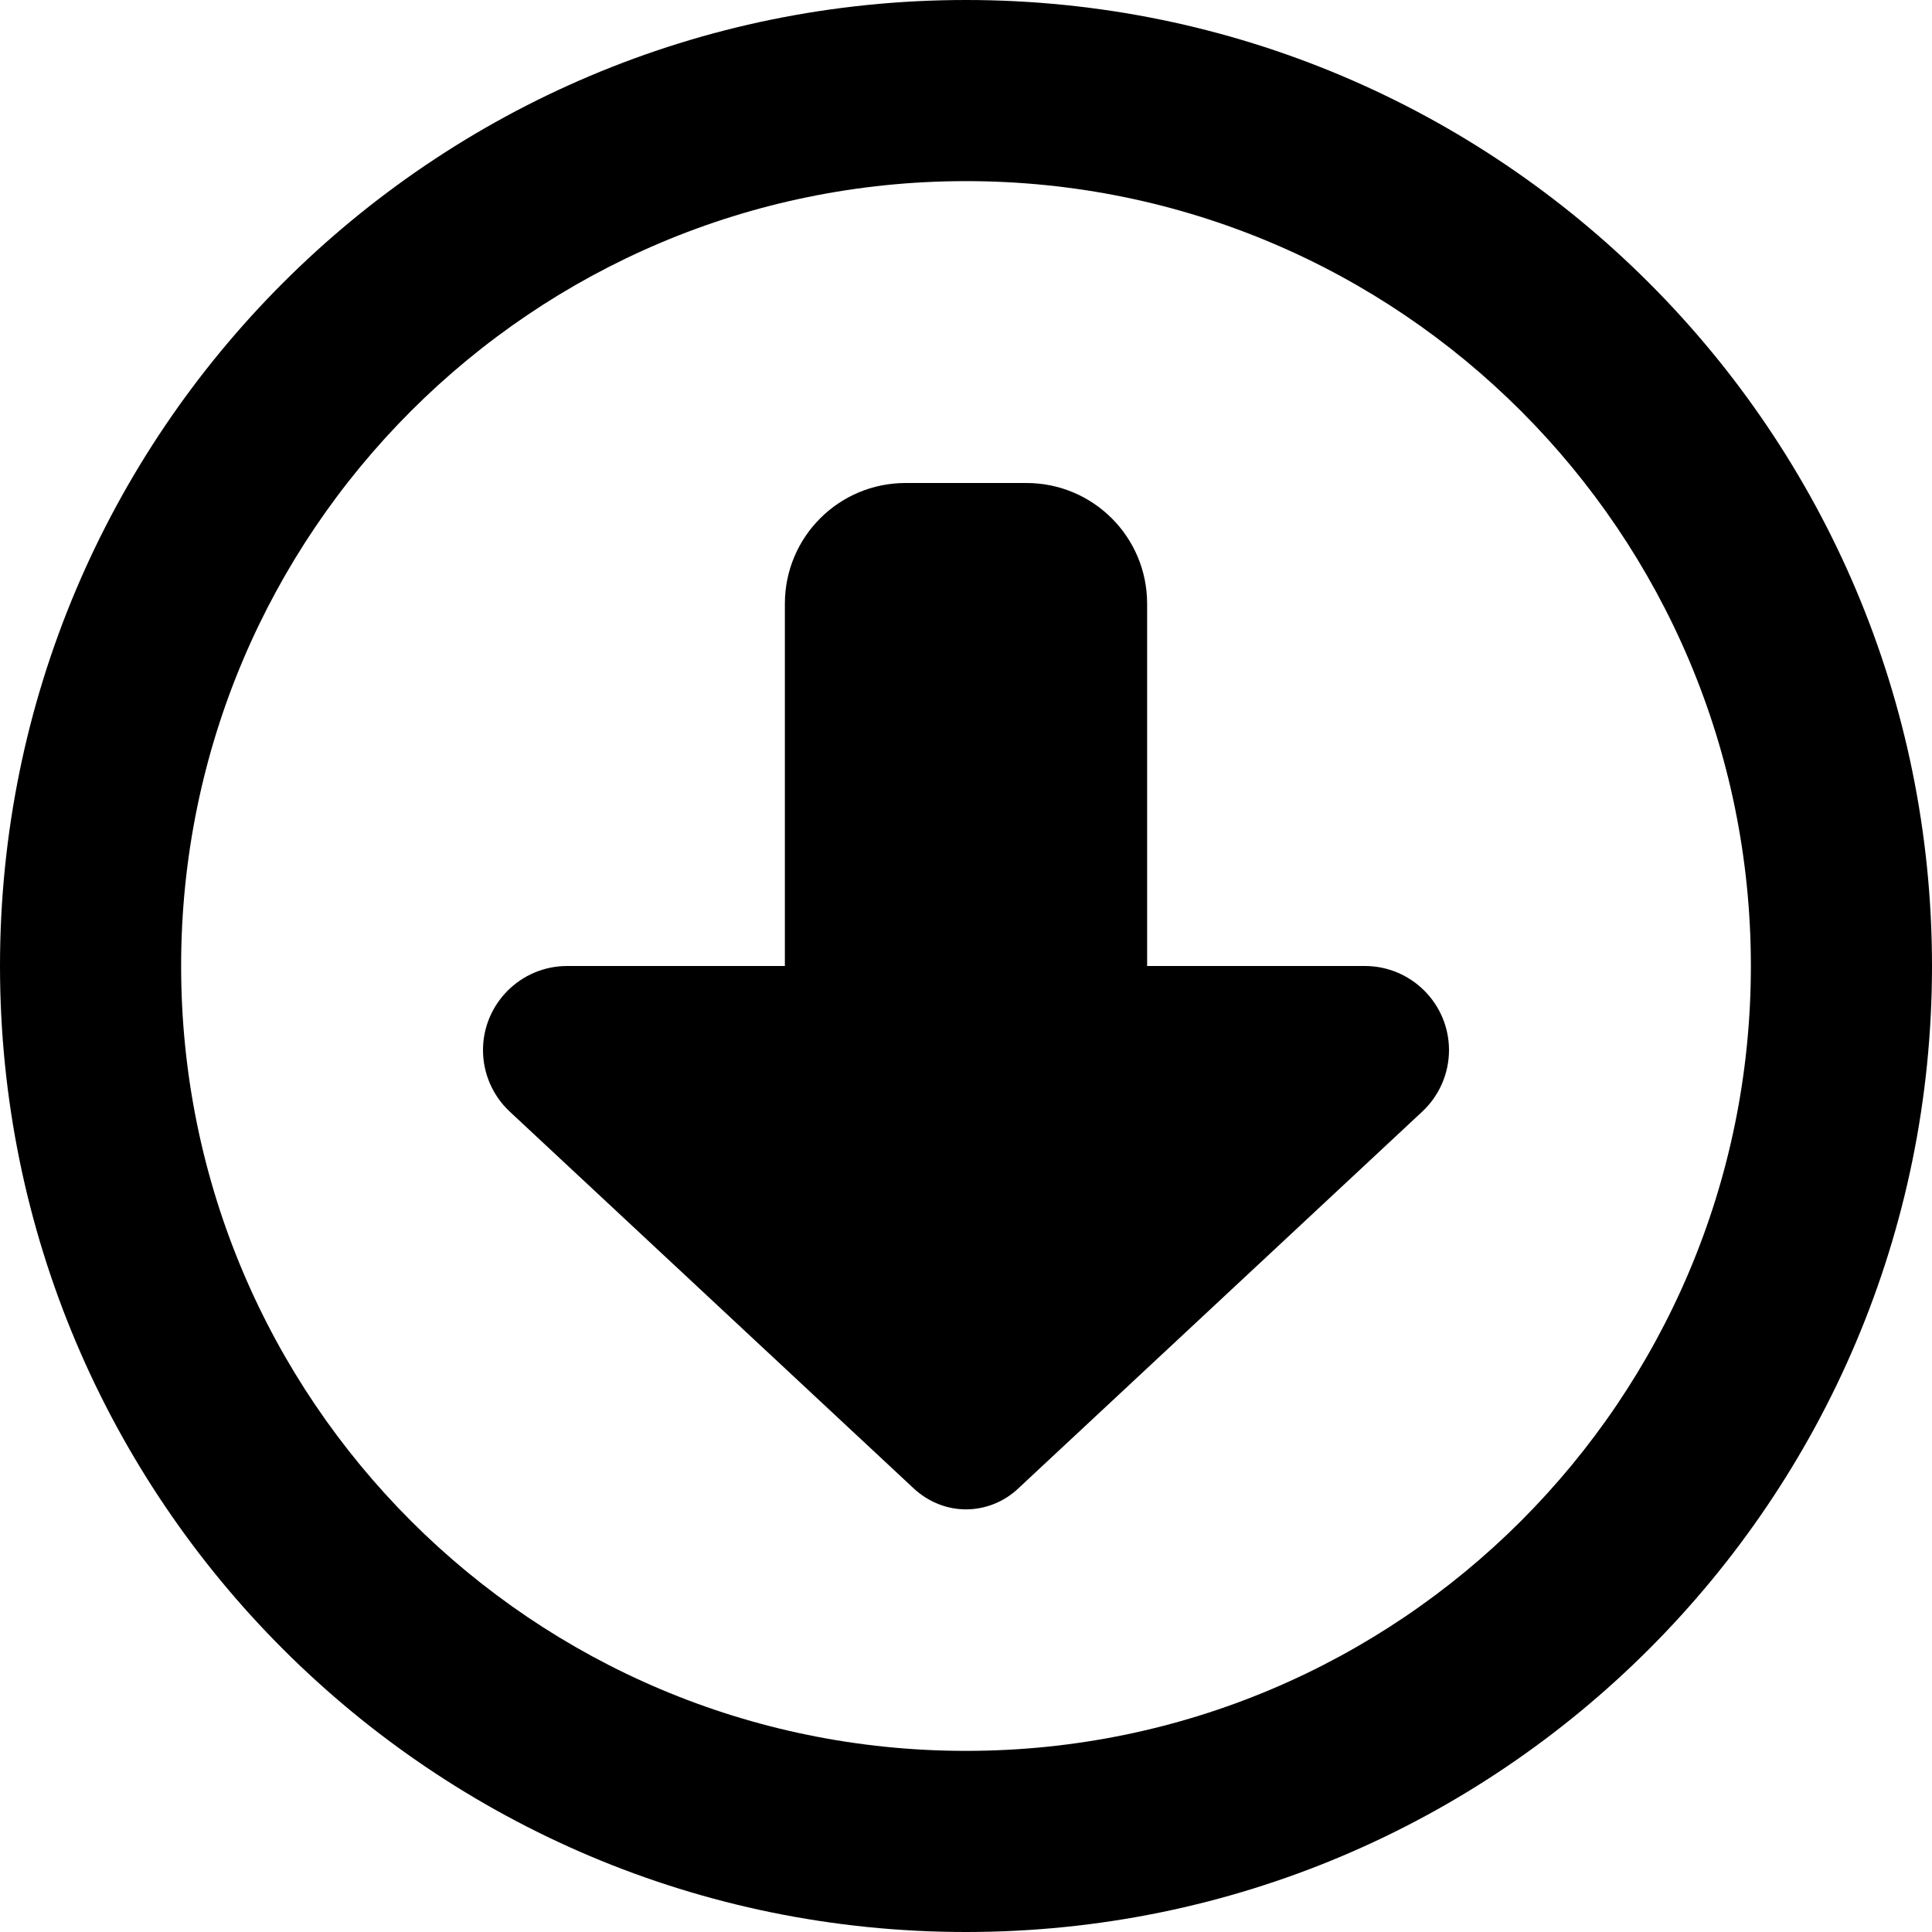
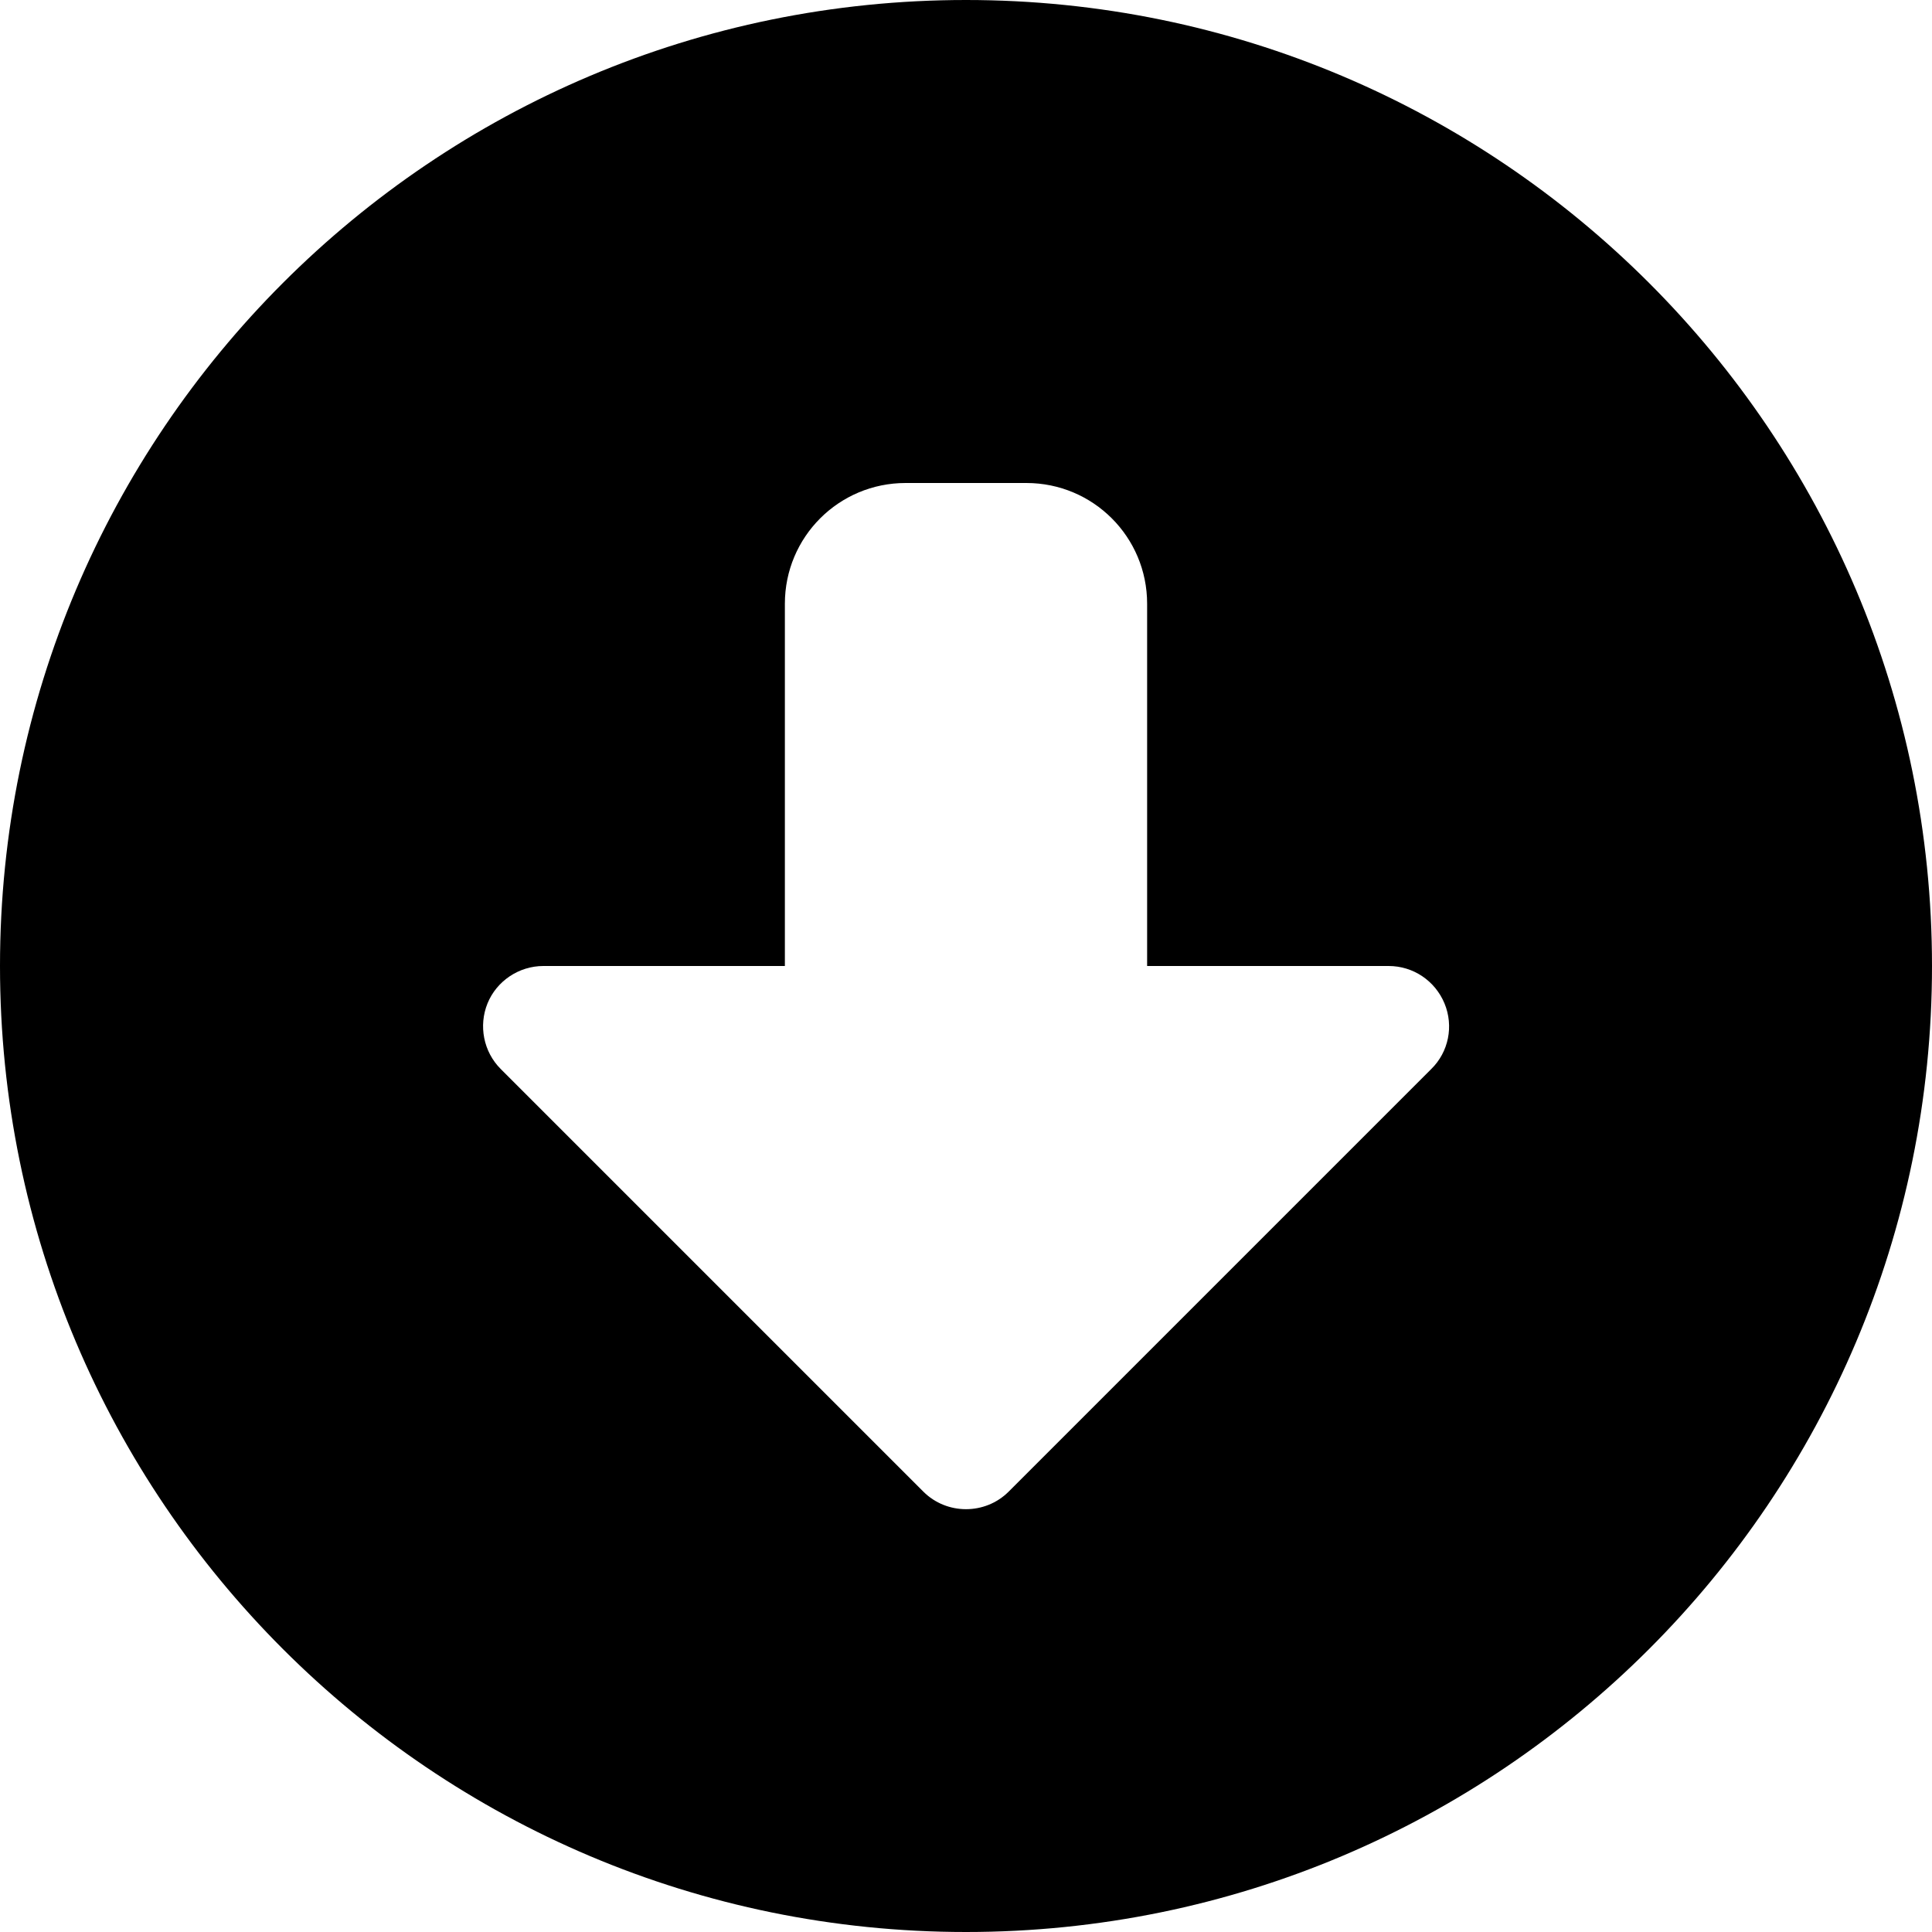
<svg xmlns="http://www.w3.org/2000/svg" viewBox="0 0 512 512">
-   <path d="M256 464a208 208 0 1 1 0-416 208 208 0 1 1 0 416zM256 0a256 256 0 1 0 0 512A256 256 0 1 0 256 0zM376.9 294.6c4.5-4.2 7.1-10.1 7.1-16.3c0-12.3-10-22.3-22.3-22.3L304 256l0-96c0-17.7-14.3-32-32-32l-32 0c-17.7 0-32 14.3-32 32l0 96-57.7 0C138 256 128 266 128 278.3c0 6.2 2.6 12.1 7.1 16.3l107.1 99.9c3.8 3.5 8.7 5.5 13.8 5.5s10.1-2 13.8-5.5l107.1-99.9z" />
+   <path d="M256 0a256 256 0 1 0 0 512A256 256 0 1 0 256 0zM244.7 395.3l-112-112c-4.6-4.6-5.9-11.5-3.5-17.4s8.3-9.9 14.8-9.9l64 0 0-96c0-17.7 14.3-32 32-32l32 0c17.7 0 32 14.3 32 32l0 96 64 0c6.5 0 12.3 3.9 14.8 9.9s1.1 12.9-3.5 17.4l-112 112c-6.2 6.2-16.4 6.2-22.6 0z" />
</svg>
